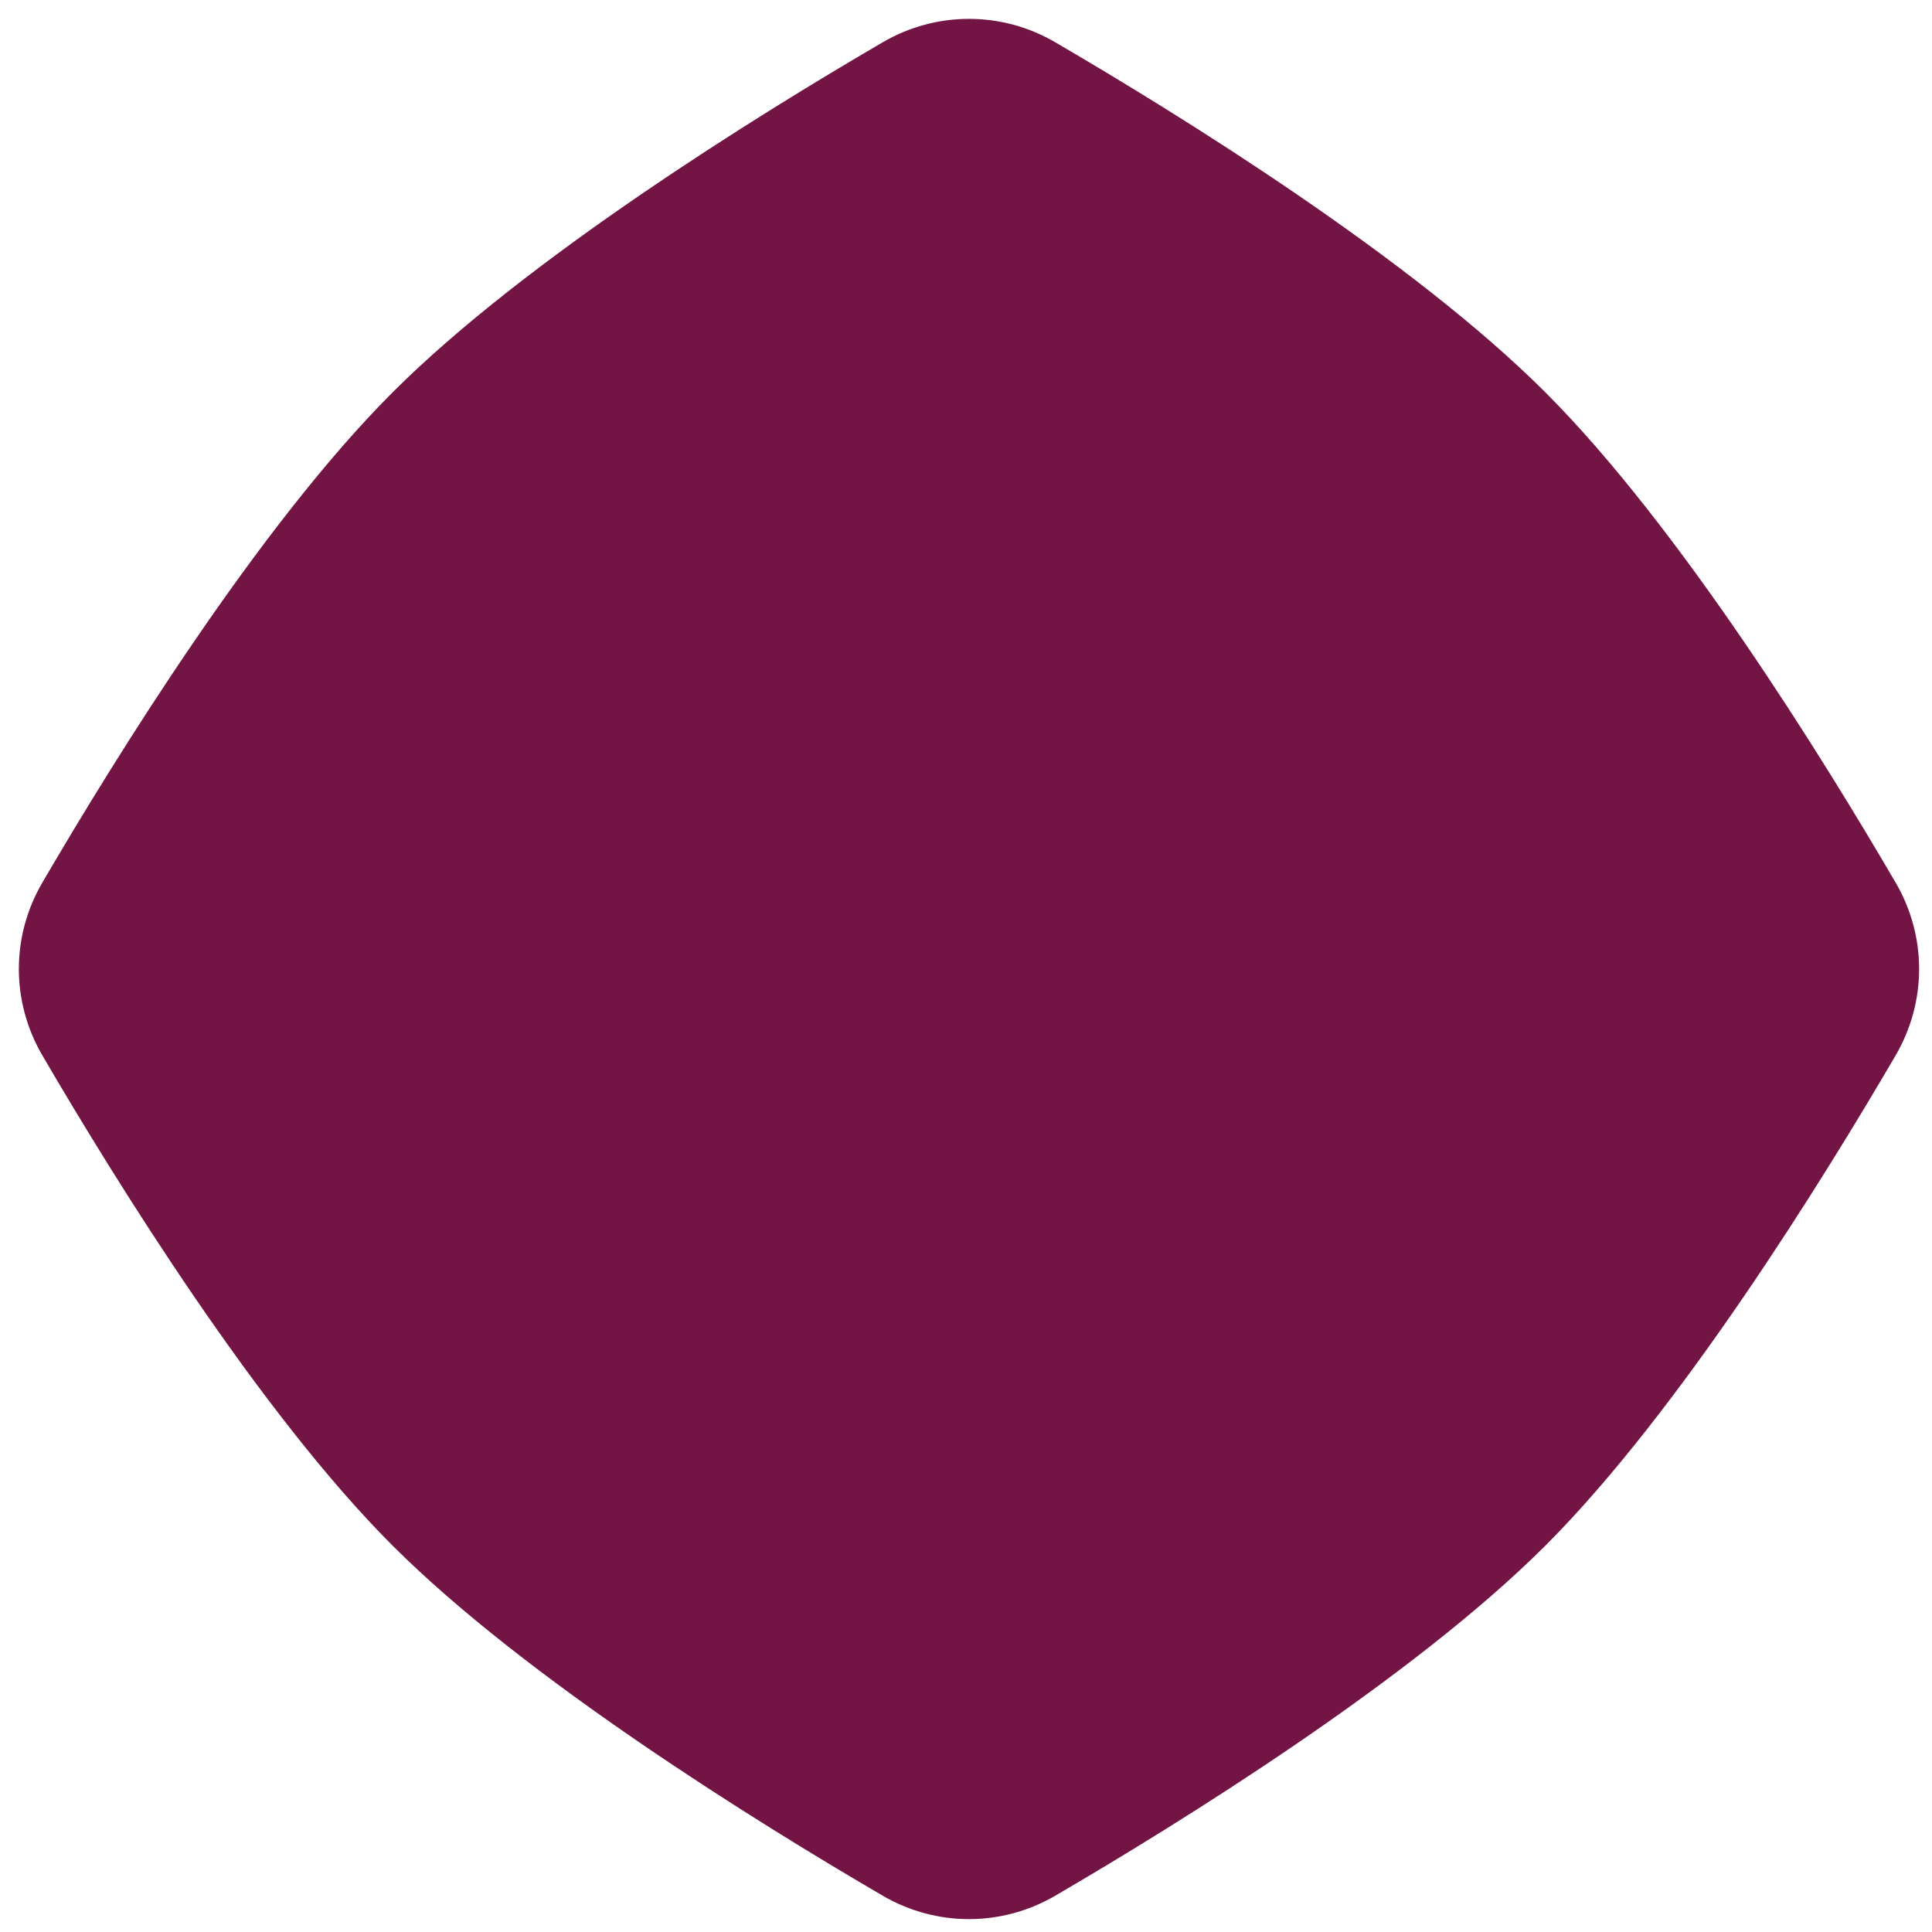
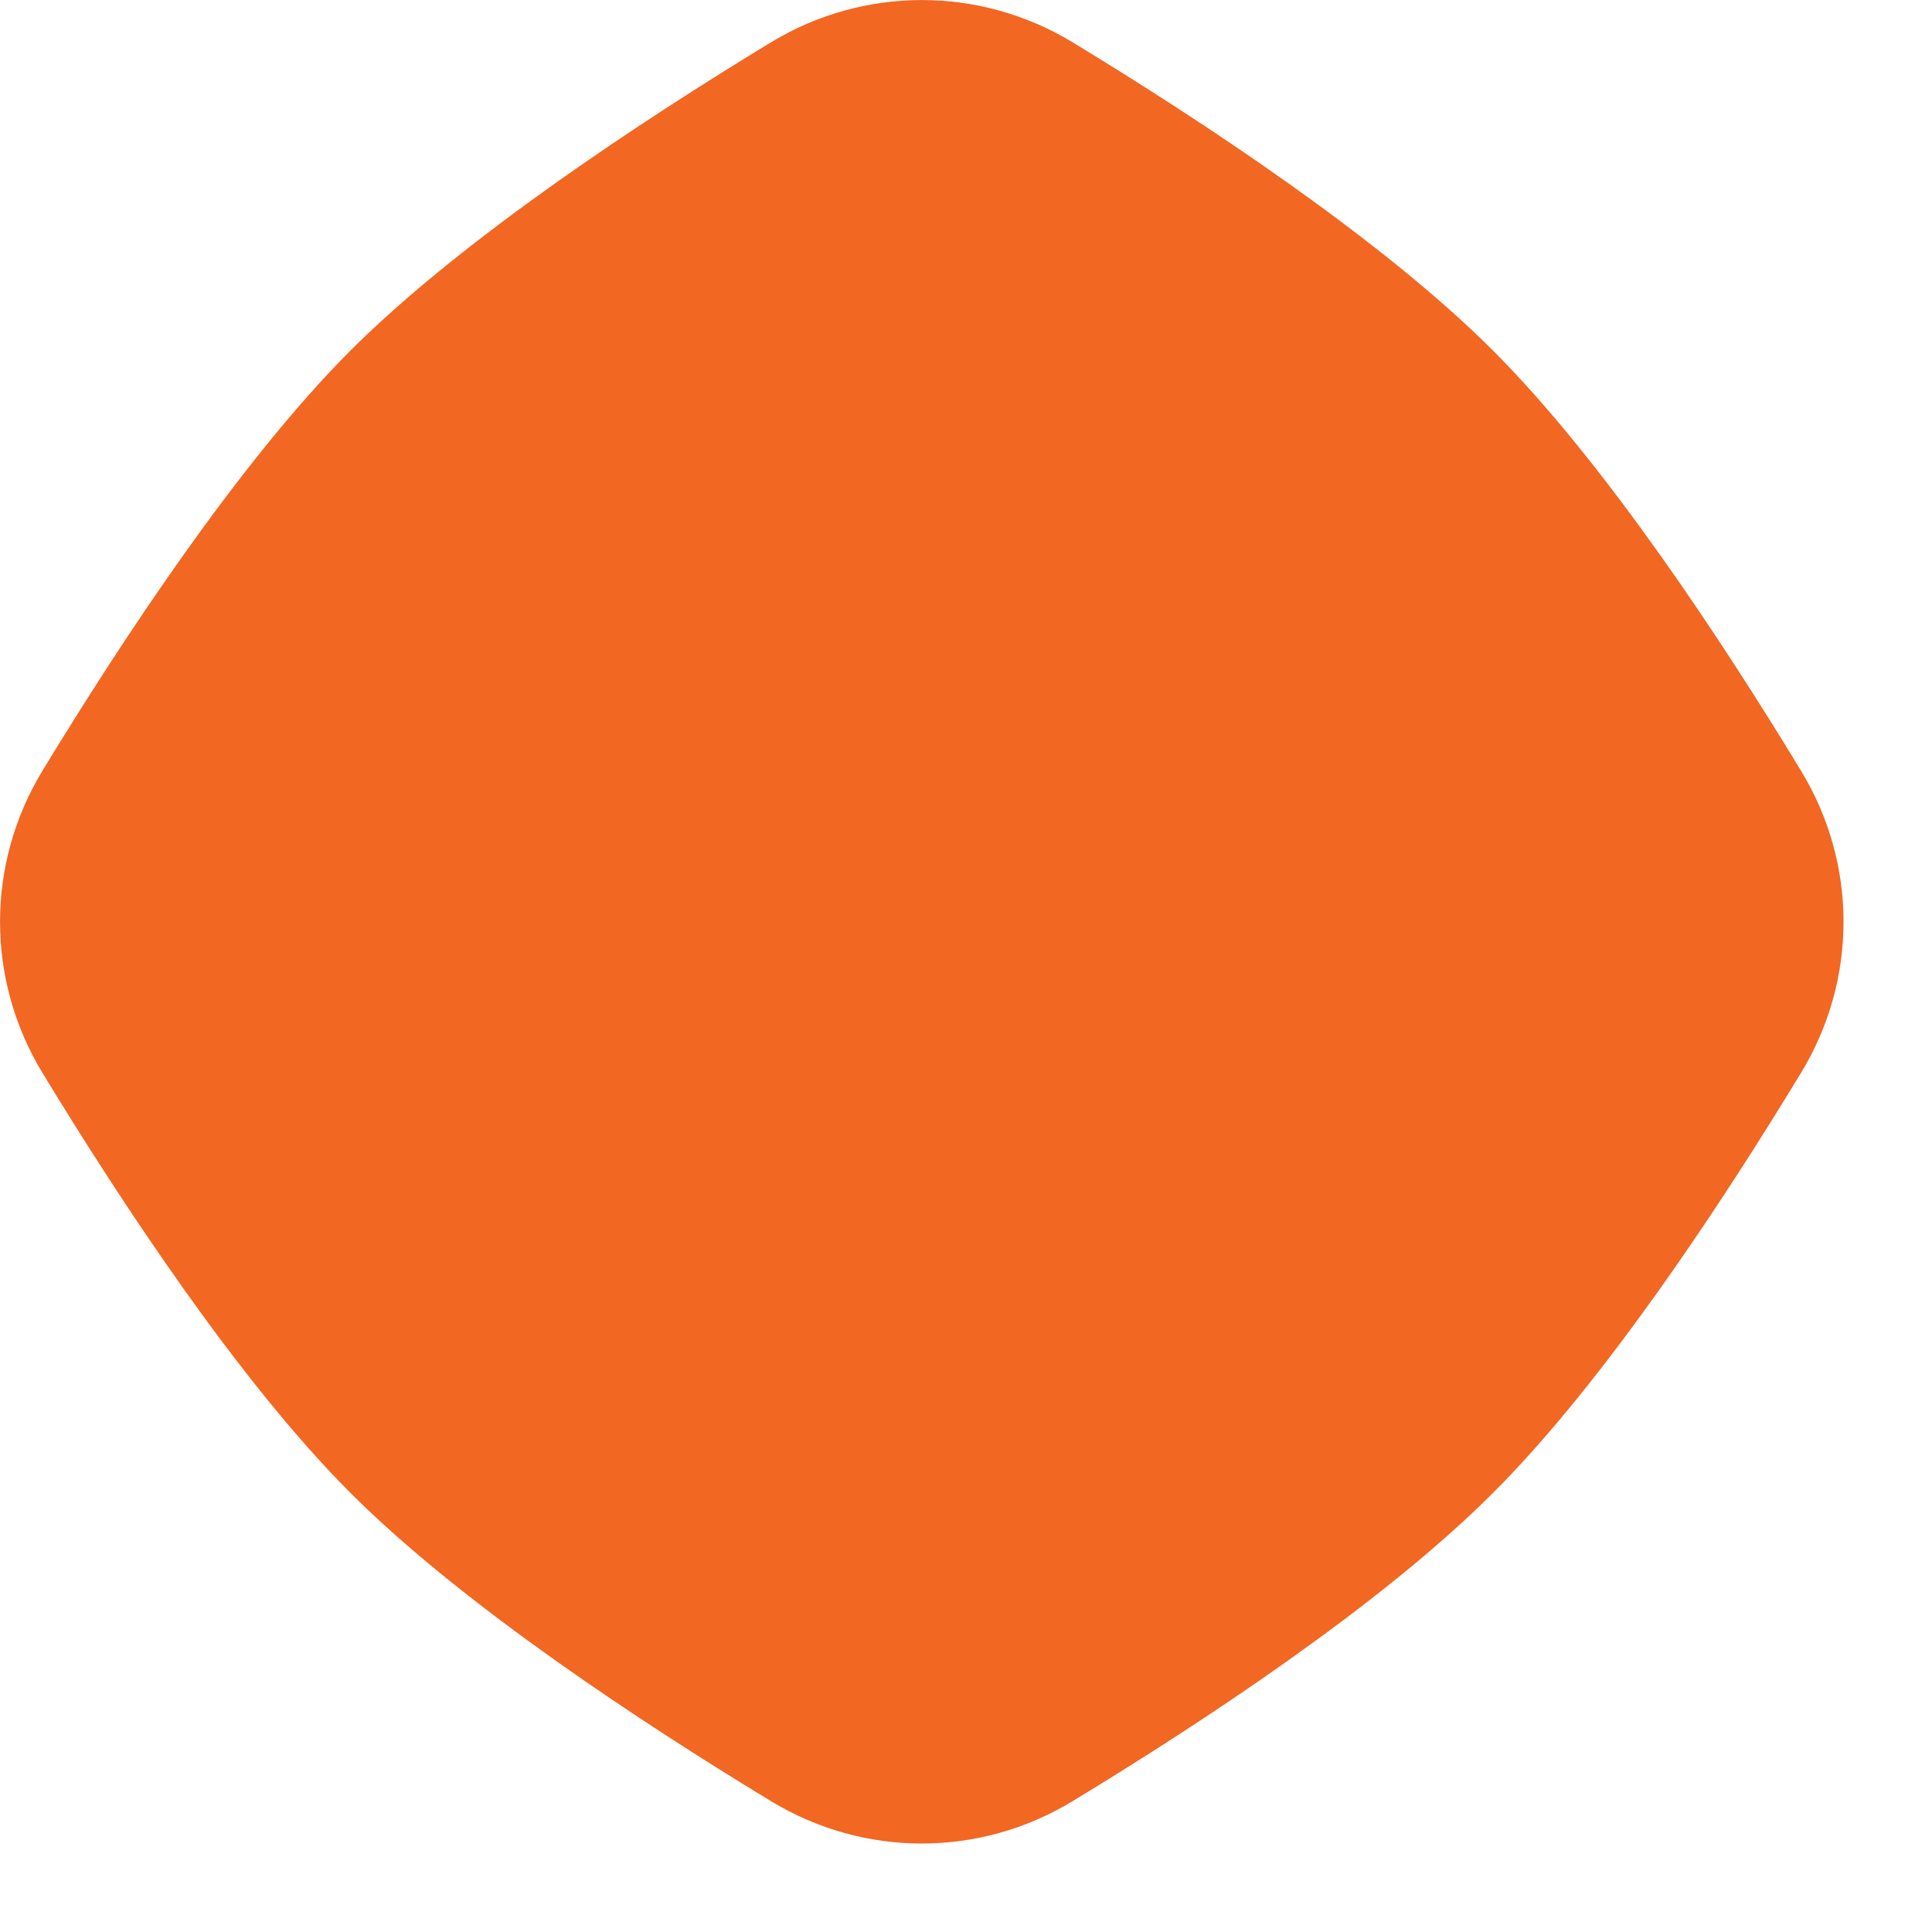
- <svg xmlns="http://www.w3.org/2000/svg" width="21" height="21" viewBox="0 0 21 21" fill="none">
-   <path d="M9.594 0.46C10.176 0.12 10.889 0.12 11.471 0.46C12.83 1.253 15.341 2.808 16.799 4.266C18.256 5.724 19.812 8.235 20.605 9.594C20.945 10.176 20.945 10.888 20.605 11.471C19.812 12.83 18.256 15.341 16.799 16.799C15.341 18.256 12.83 19.812 11.471 20.605C10.889 20.945 10.176 20.945 9.594 20.605C8.235 19.812 5.724 18.256 4.266 16.799C2.808 15.341 1.253 12.83 0.46 11.471C0.12 10.888 0.12 10.176 0.46 9.594C1.253 8.235 2.808 5.724 4.266 4.266C5.724 2.808 8.235 1.253 9.594 0.46Z" fill="#721444" />
+ <svg xmlns="http://www.w3.org/2000/svg" width="12" height="12" viewBox="0 0 12 12" fill="none">
+   <path d="M4.79 0.262C5.367 -0.087 6.084 -0.087 6.661 0.262C7.456 0.745 8.577 1.481 9.273 2.177C9.97 2.874 10.706 3.995 11.188 4.79C11.538 5.367 11.538 6.084 11.188 6.661C10.706 7.456 9.97 8.577 9.273 9.273C8.577 9.97 7.456 10.706 6.661 11.188C6.084 11.538 5.367 11.538 4.79 11.188C3.995 10.706 2.874 9.97 2.177 9.273C1.481 8.577 0.745 7.456 0.262 6.661C-0.087 6.084 -0.087 5.367 0.262 4.79C0.745 3.995 1.481 2.874 2.177 2.177C2.874 1.481 3.995 0.745 4.79 0.262Z" fill="#F26722" />
</svg>
